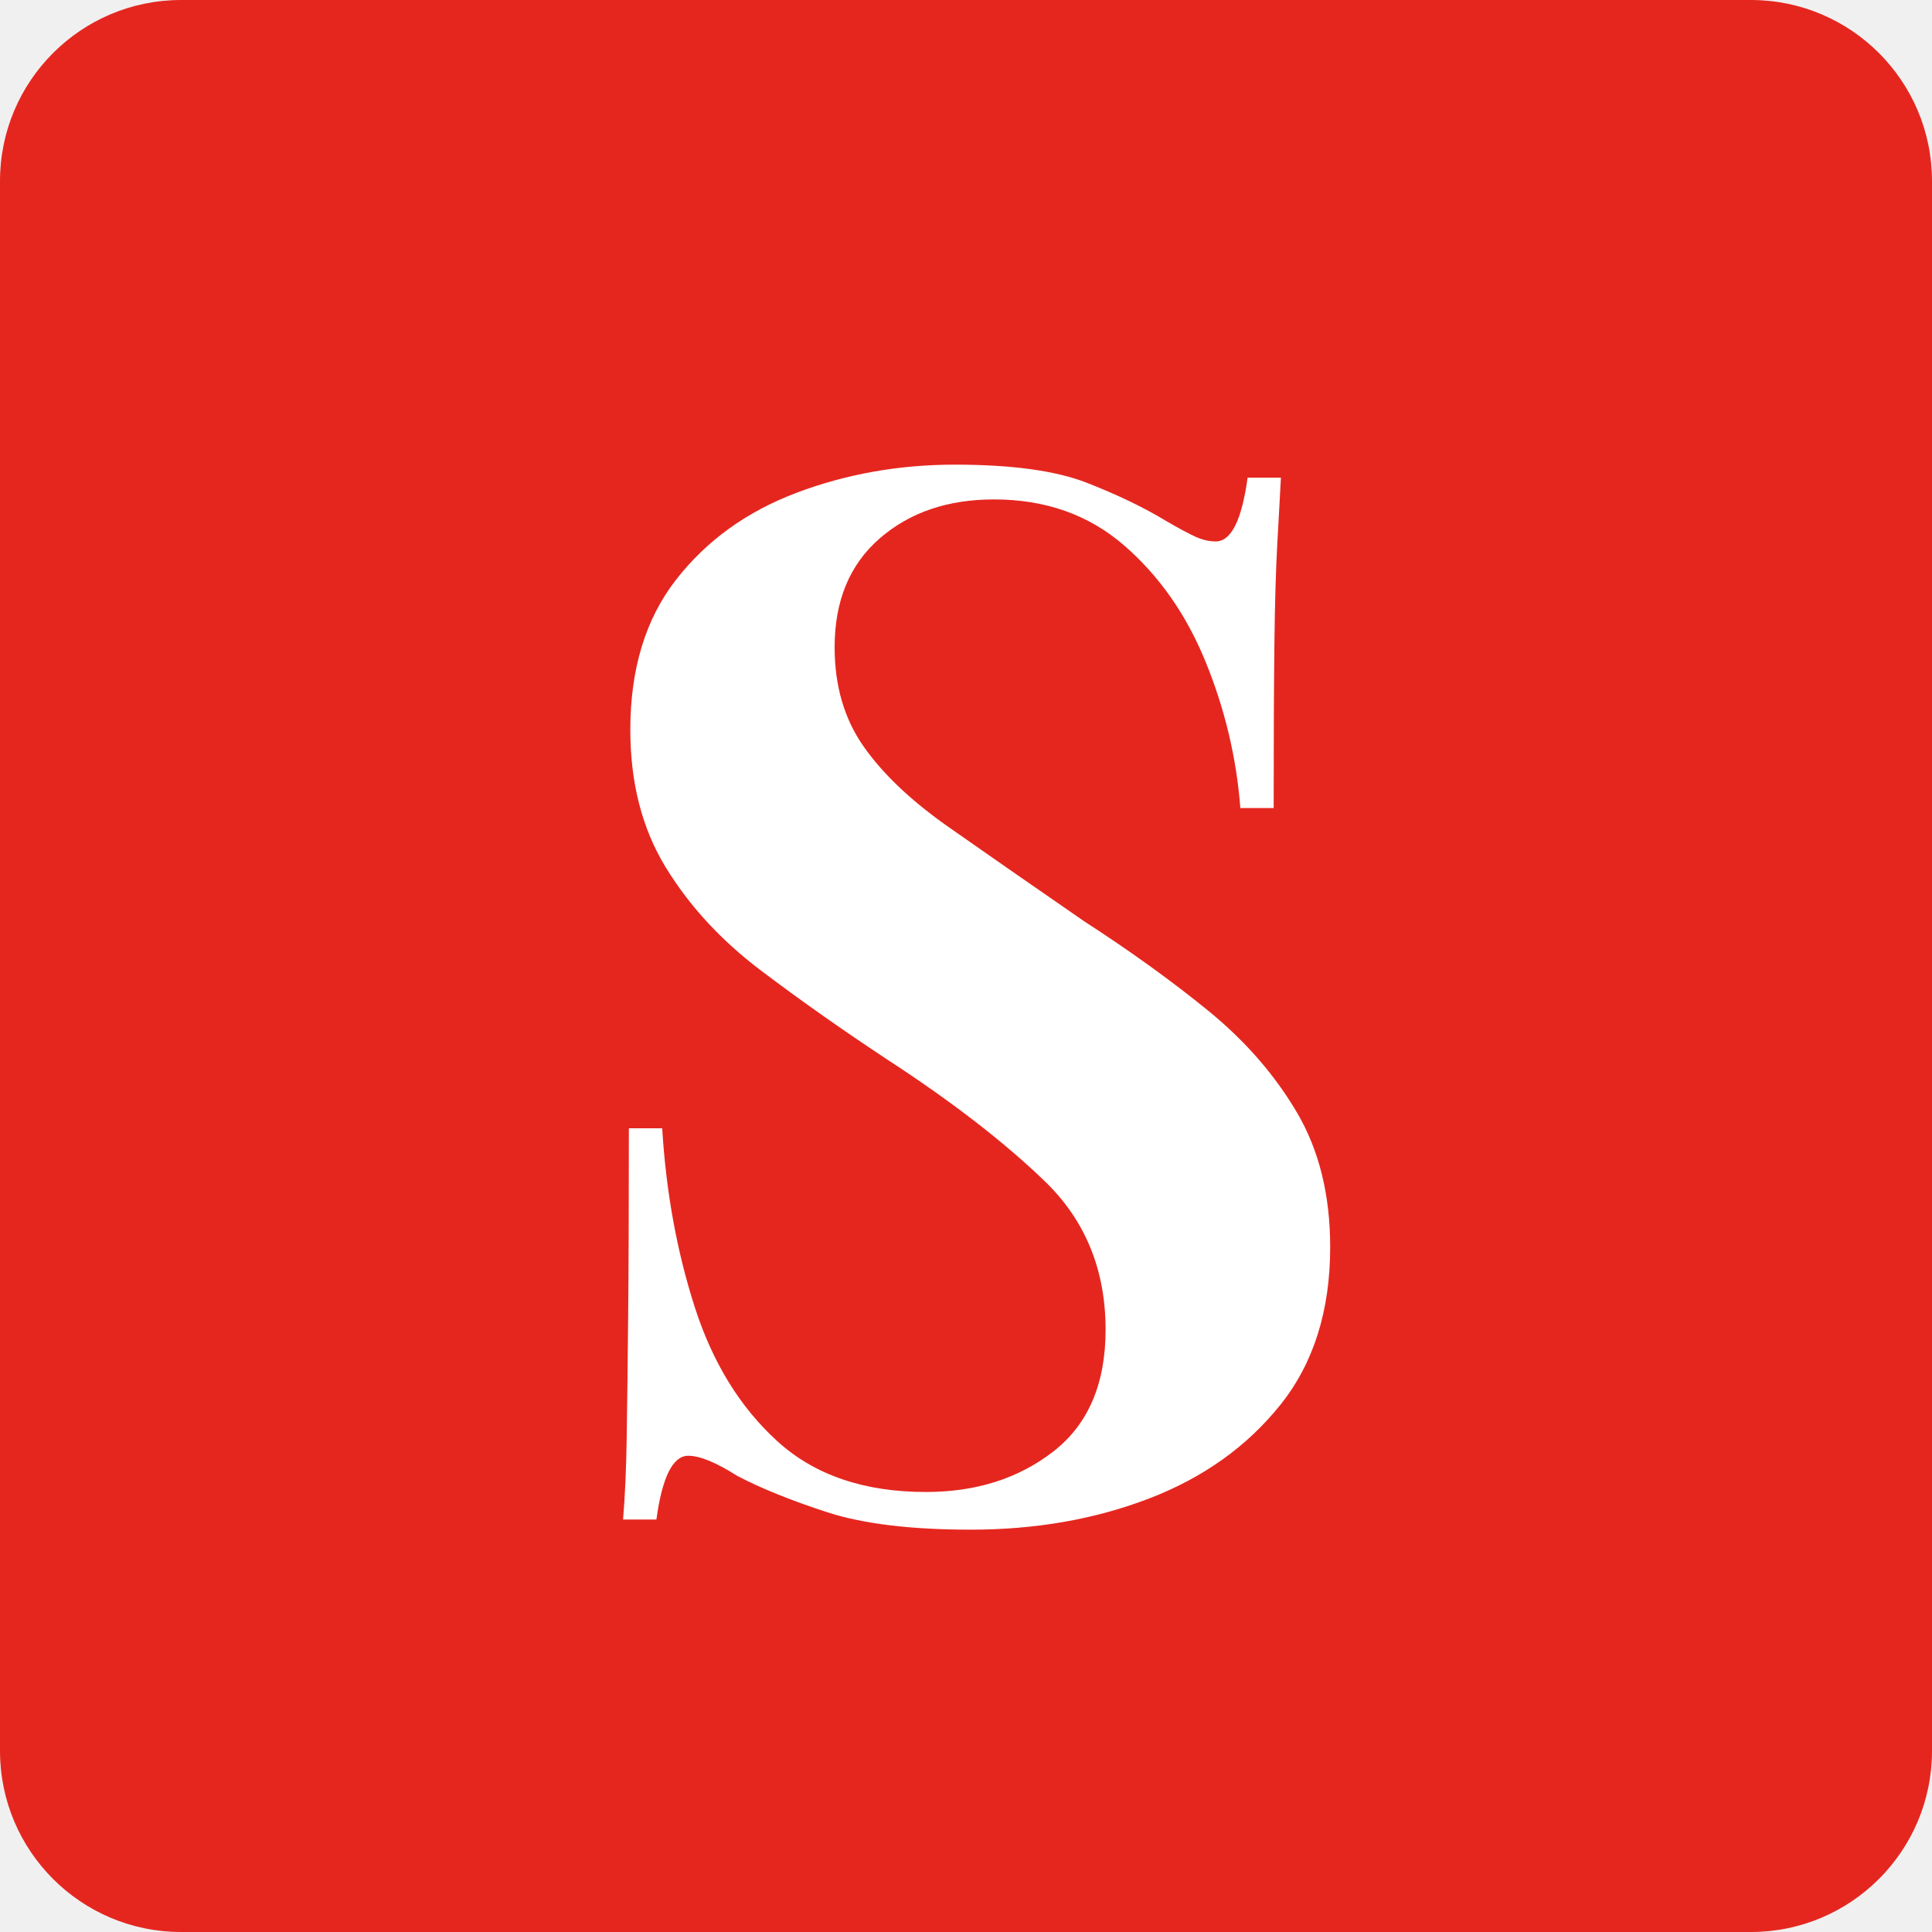
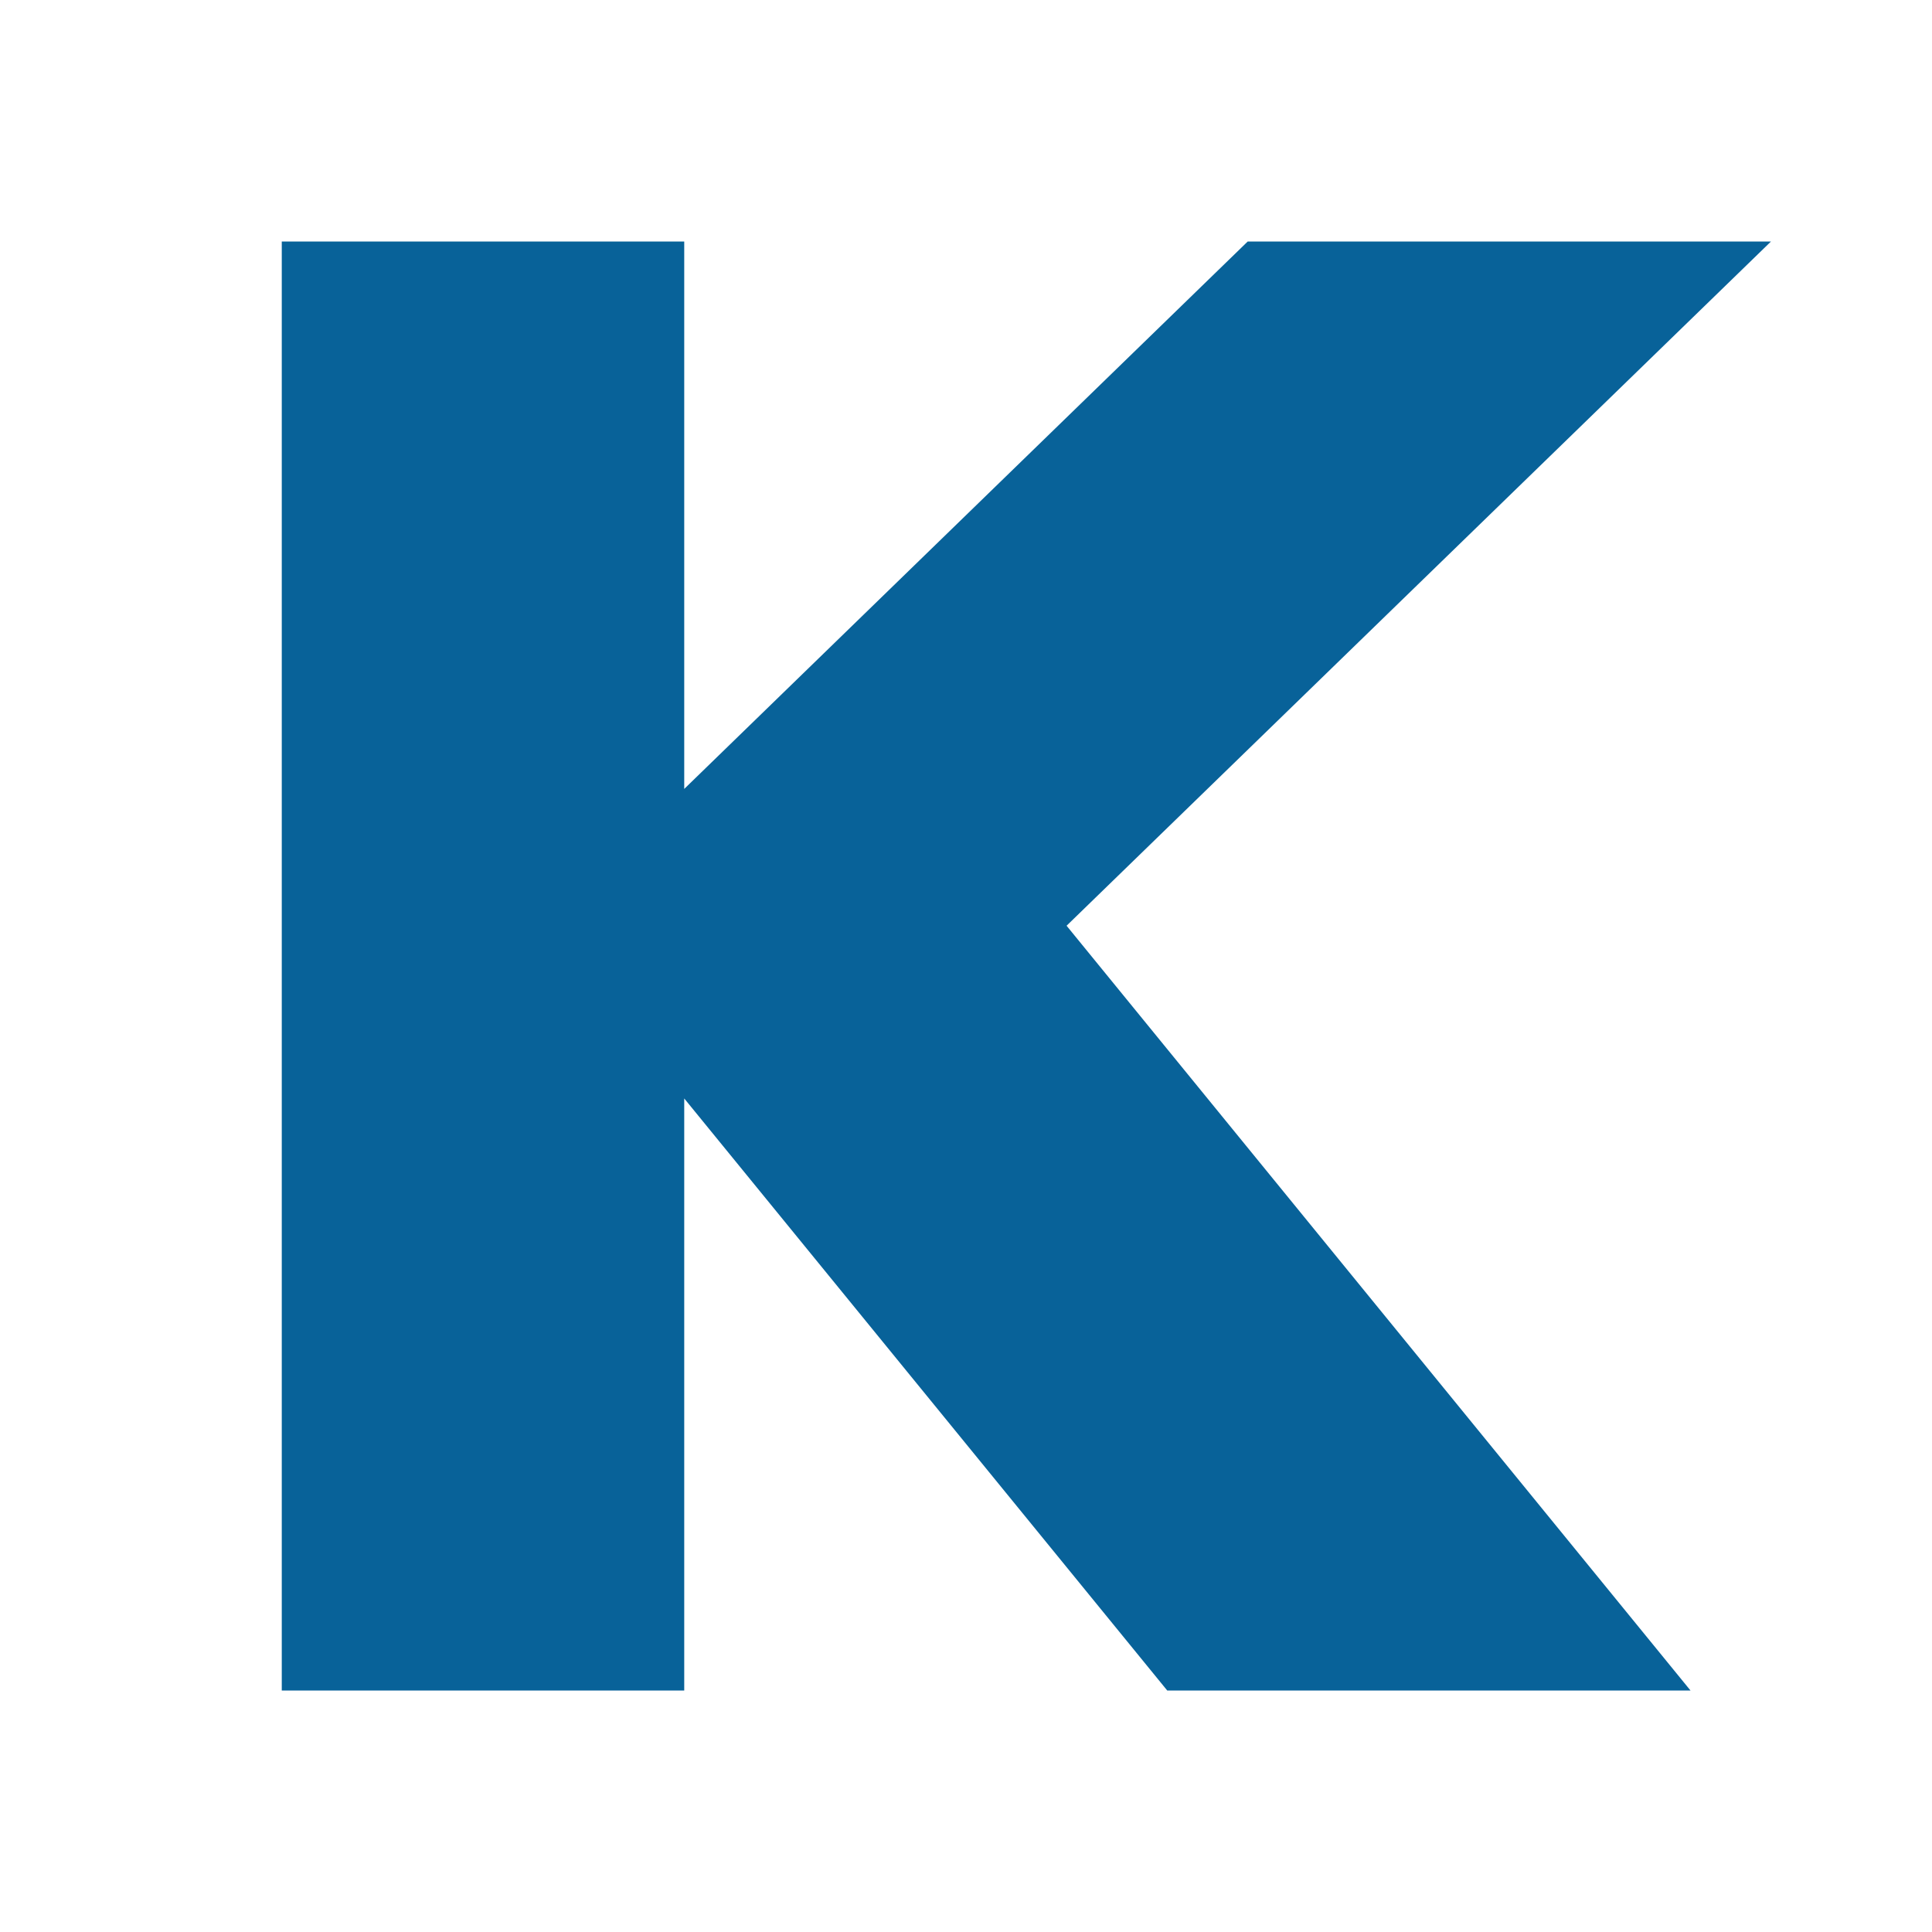
- <svg xmlns="http://www.w3.org/2000/svg" width="32px" height="32px" viewBox="0 0 32 32" version="1.1">
-   <g id="Page-1" stroke="none" stroke-width="1" fill="none" fill-rule="evenodd">
-     <g id="Group">
-       <rect id="Rectangle" fill="#E5261F" x="0" y="0" width="32" height="32" rx="3" />
-       <path d="M16.08,25.336 C17.152,25.336 18.136,25.164 19.032,24.82 C19.928,24.476 20.652,23.96 21.204,23.272 C21.756,22.584 22.032,21.712 22.032,20.656 C22.032,19.792 21.848,19.048 21.48,18.424 C21.112,17.8 20.624,17.24 20.016,16.744 C19.408,16.248 18.72,15.752 17.952,15.256 C17.072,14.648 16.324,14.128 15.708,13.696 C15.092,13.264 14.624,12.82 14.304,12.364 C13.984,11.908 13.824,11.36 13.824,10.72 C13.824,9.952 14.072,9.352 14.568,8.92 C15.064,8.488 15.696,8.272 16.464,8.272 C17.312,8.272 18.028,8.524 18.612,9.028 C19.196,9.532 19.648,10.176 19.968,10.96 C20.288,11.744 20.48,12.552 20.544,13.384 L20.544,13.384 L21.096,13.384 C21.096,12.264 21.1,11.36 21.108,10.672 C21.116,9.984 21.132,9.428 21.156,9.004 L21.17,8.757 C21.188,8.437 21.203,8.155 21.216,7.912 L21.216,7.912 L20.664,7.912 C20.568,8.616 20.392,8.968 20.136,8.968 C20.024,8.968 19.908,8.94 19.788,8.884 C19.668,8.828 19.512,8.744 19.32,8.632 C18.952,8.408 18.512,8.196 18,7.996 C17.488,7.796 16.76,7.696 15.816,7.696 C14.888,7.696 14.012,7.852 13.188,8.164 C12.364,8.476 11.7,8.956 11.196,9.604 C10.692,10.252 10.44,11.08 10.44,12.088 C10.44,12.968 10.636,13.728 11.028,14.368 C11.42,15.008 11.944,15.576 12.6,16.072 C13.256,16.568 13.96,17.064 14.712,17.56 C15.768,18.248 16.632,18.916 17.304,19.564 C17.976,20.212 18.312,21.032 18.312,22.024 C18.312,22.92 18.024,23.592 17.448,24.04 C16.872,24.488 16.168,24.712 15.336,24.712 C14.312,24.712 13.492,24.432 12.876,23.872 C12.26,23.312 11.804,22.572 11.508,21.652 C11.212,20.732 11.032,19.744 10.968,18.688 L10.968,18.688 L10.416,18.688 C10.416,19.952 10.412,20.996 10.404,21.82 C10.396,22.644 10.388,23.312 10.38,23.824 C10.372,24.336 10.352,24.784 10.32,25.168 L10.32,25.168 L10.872,25.168 C10.968,24.464 11.144,24.112 11.4,24.112 C11.592,24.112 11.864,24.224 12.216,24.448 C12.616,24.656 13.112,24.856 13.704,25.048 C14.296,25.24 15.088,25.336 16.08,25.336 Z" id="S" fill="#FFFFFF" fill-rule="nonzero" />
-     </g>
-   </g>
+ <svg xmlns="http://www.w3.org/2000/svg" width="32" height="32" viewBox="0 0 32 32" fill="none">
+   <rect width="32" height="32" fill="white" />
+   <path d="M17.666 15.333L29.333 4H20.666L11.333 13.067V4H4.667V28H11.333V18.194L19.333 28H28L17.666 15.333Z" fill="#086299" />
</svg>
